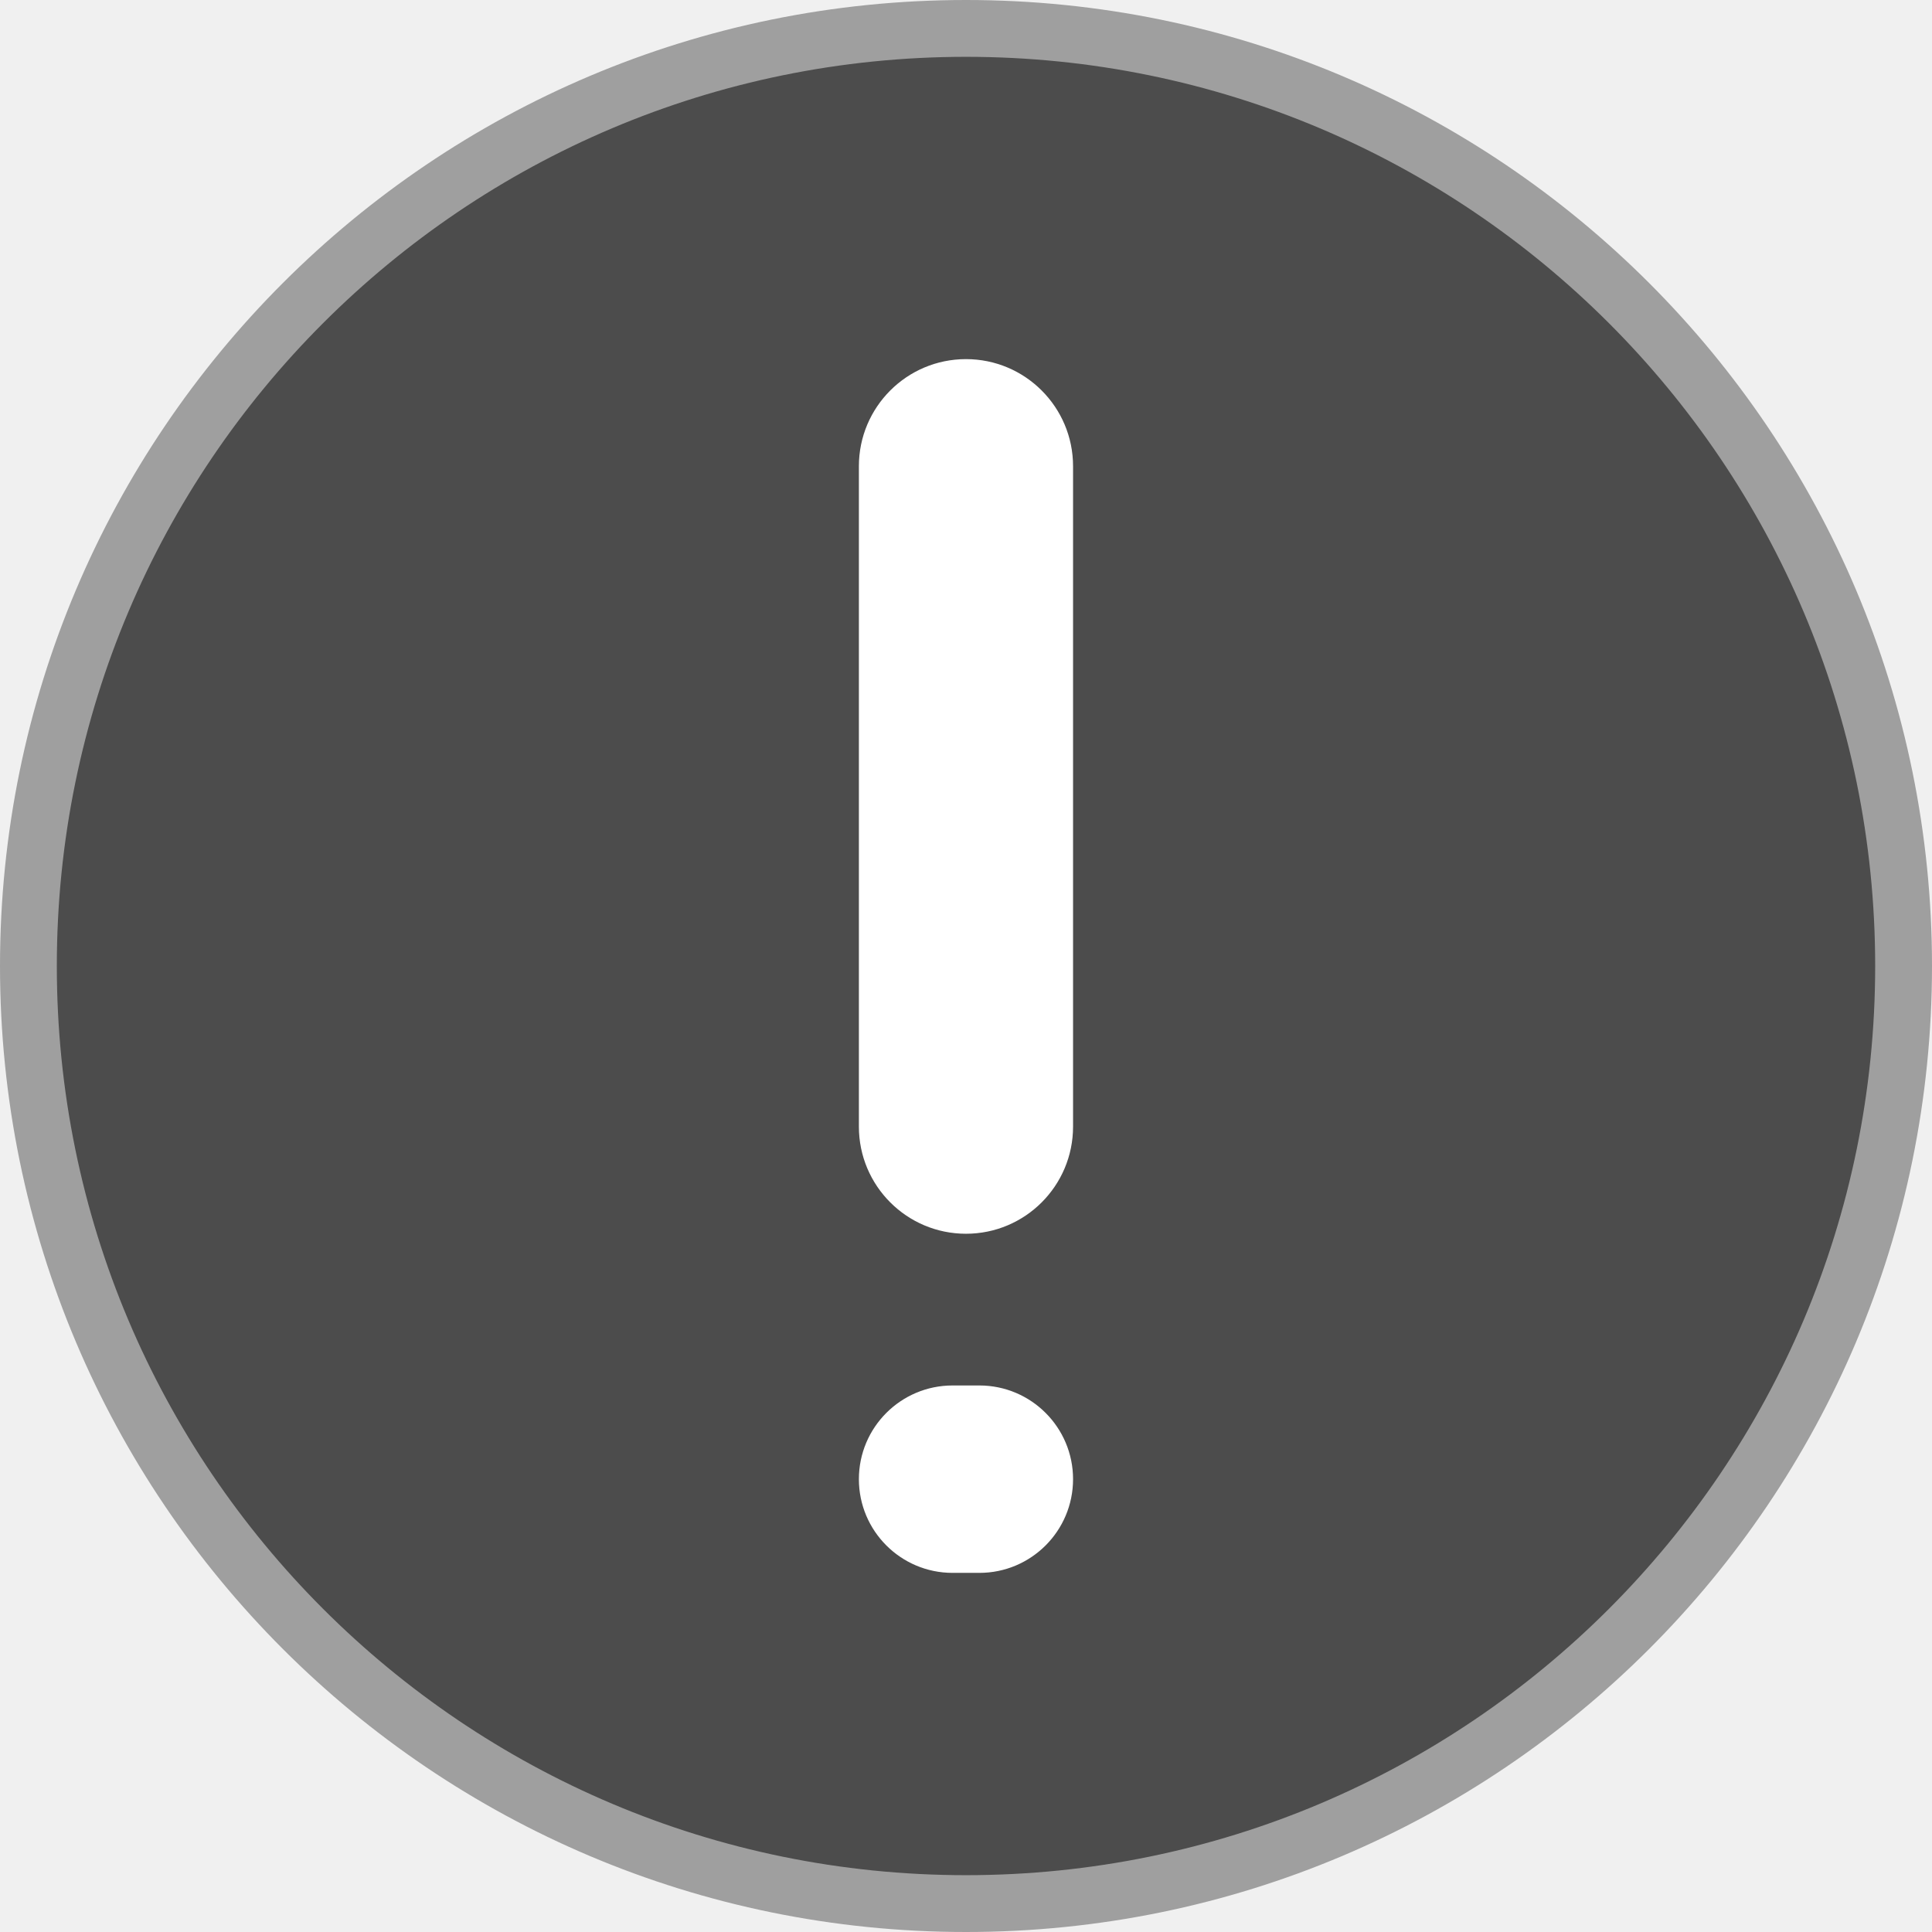
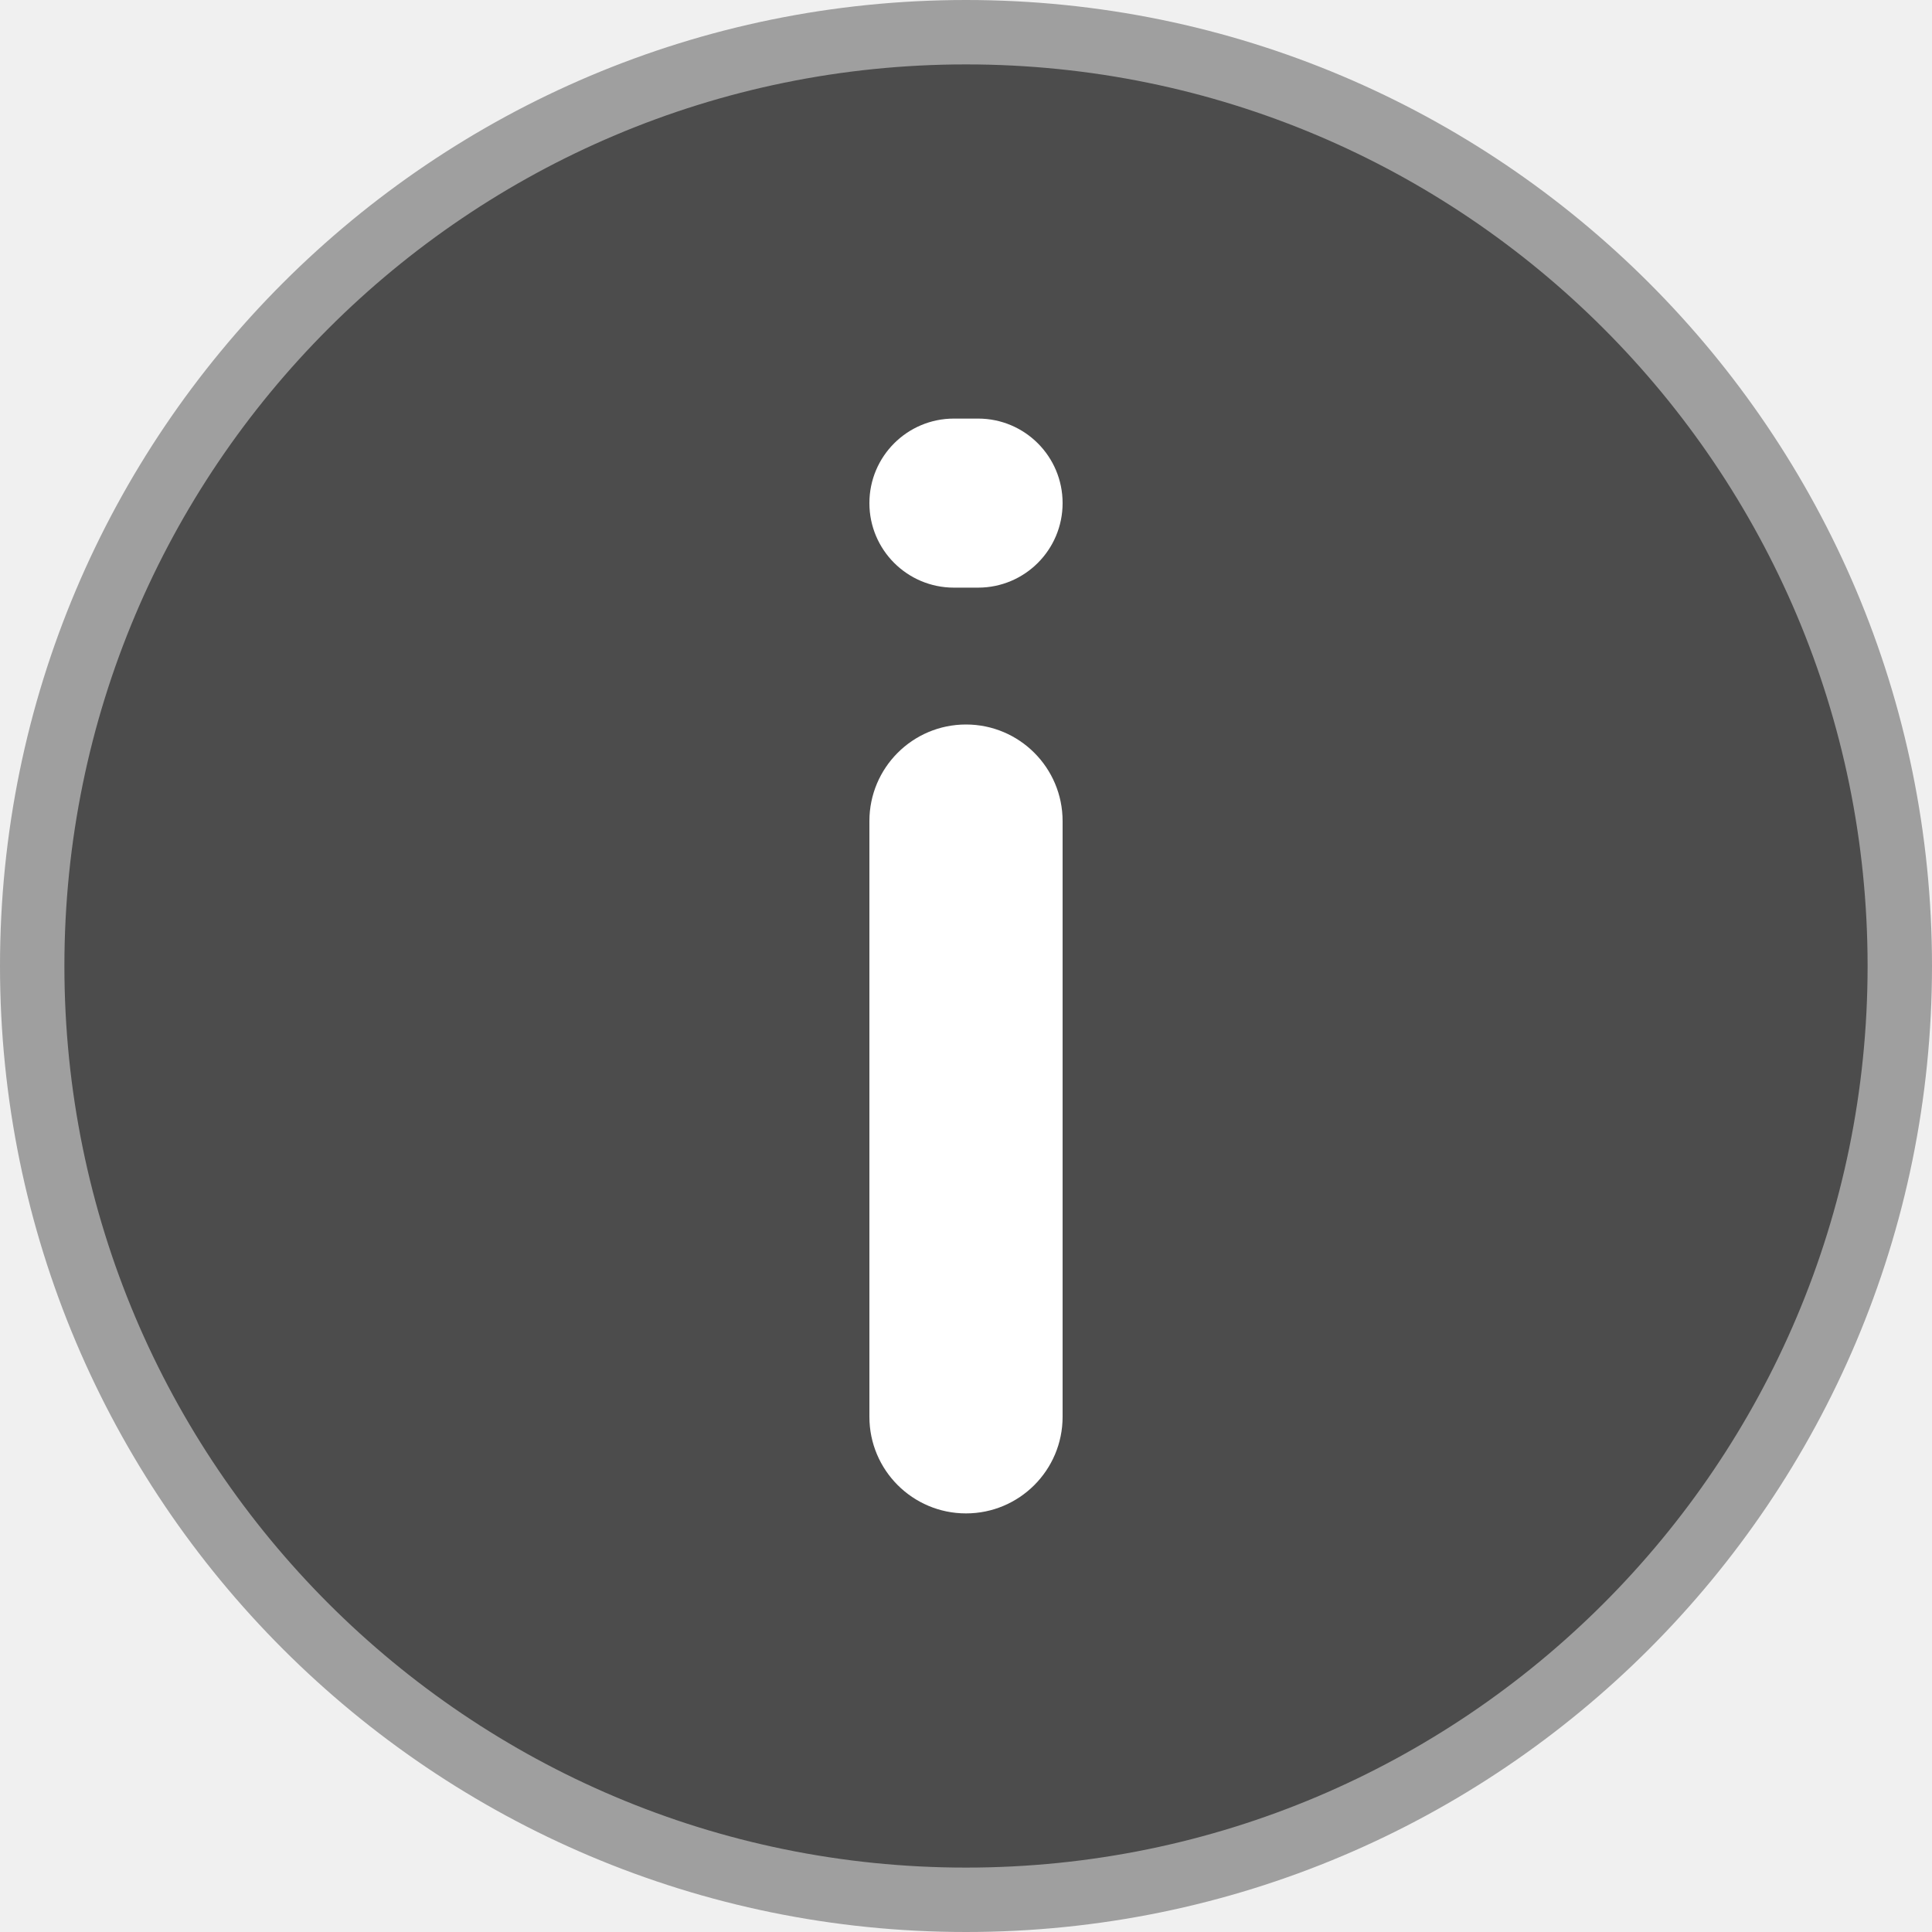
- <svg xmlns="http://www.w3.org/2000/svg" width="34" height="34" viewBox="0 0 34 34" fill="none">
-   <rect x="0.5" y="0.5" width="33" height="33" rx="16.5" fill="#4C4C4C" />
-   <rect x="0.5" y="0.5" width="33" height="33" rx="16.5" stroke="#9F9F9F" />
-   <rect x="15.115" y="6.32" width="3.769" height="15.392" rx="1.885" fill="white" />
-   <rect x="15.115" y="24.382" width="3.769" height="3.298" rx="1.649" fill="white" />
+ <svg xmlns="http://www.w3.org/2000/svg" width="30" height="30" viewBox="0 0 30 30" fill="none">
+   <rect x="0.5" y="0.5" width="29" height="29" rx="14.5" fill="#4C4C4C" />
+   <rect x="0.5" y="0.5" width="29" height="29" rx="14.5" stroke="#9F9F9F" />
+   <rect x="16.5" y="23.5" width="3" height="12.25" rx="1.5" transform="rotate(-180 16.5 23.5)" fill="white" />
+   <rect x="16.5" y="9.125" width="3" height="2.625" rx="1.312" transform="rotate(-180 16.5 9.12488)" fill="white" />
</svg>
